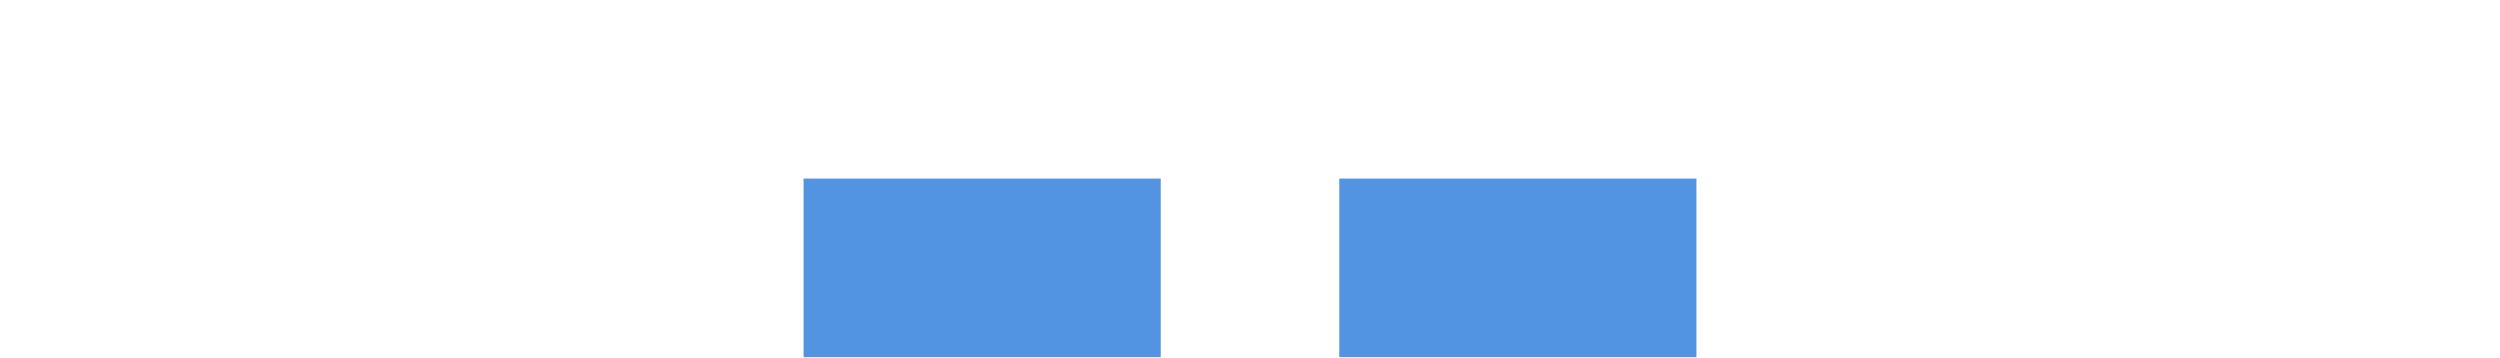
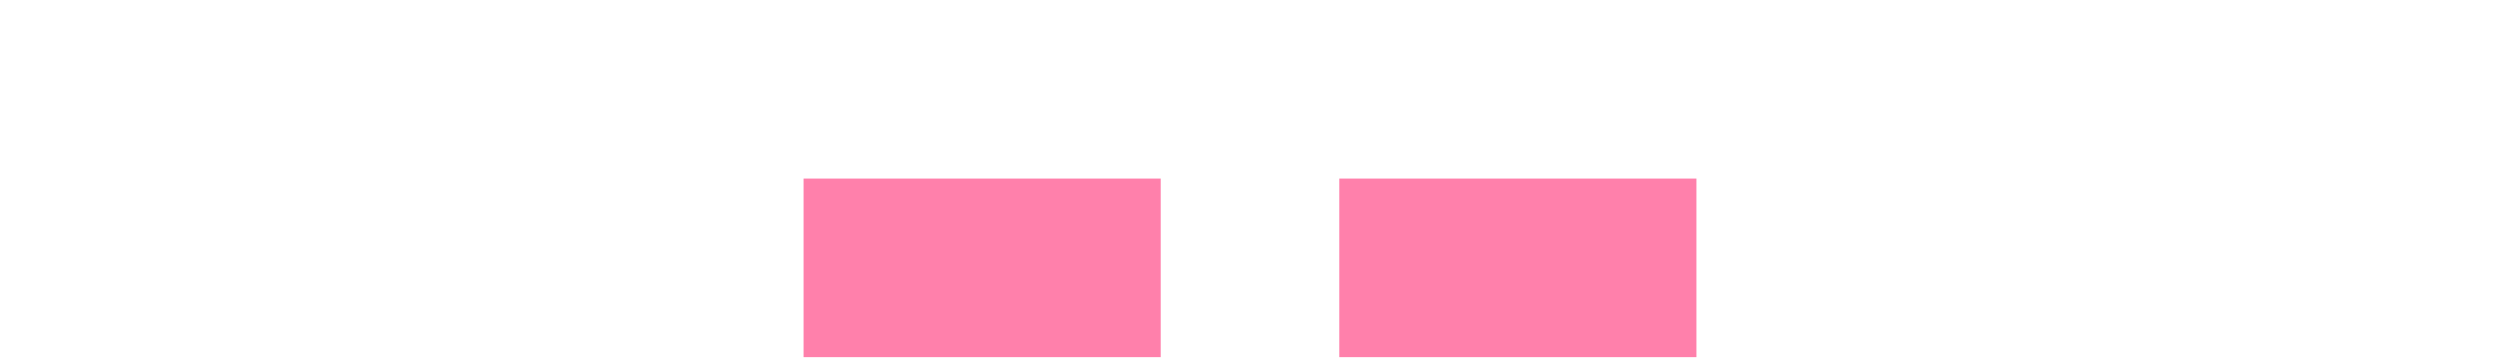
<svg xmlns="http://www.w3.org/2000/svg" width="28" height="4" id="svg11300" version="1.0" style="display:inline;enable-background:new">
  <defs id="defs3" />
  <g style="display:inline" id="layer1" transform="translate(0,-296)">
-     <rect style="opacity:1;fill:#5294e2;fill-opacity:1;stroke:none" id="rect4270-9" width="4" height="2" x="9" y="298" />
-     <rect y="298" x="15" height="2" width="4" id="rect4239" style="opacity:1;fill:#5294e2;fill-opacity:1;stroke:none" />
+     <rect style="opacity:1;fill:#ff80ab;fill-opacity:1;stroke:none" id="rect4270-9" width="4" height="2" x="9" y="298" />
+     <rect y="298" x="15" height="2" width="4" id="rect4239" style="opacity:1;fill:#ff80ab;fill-opacity:1;stroke:none" />
  </g>
</svg>
